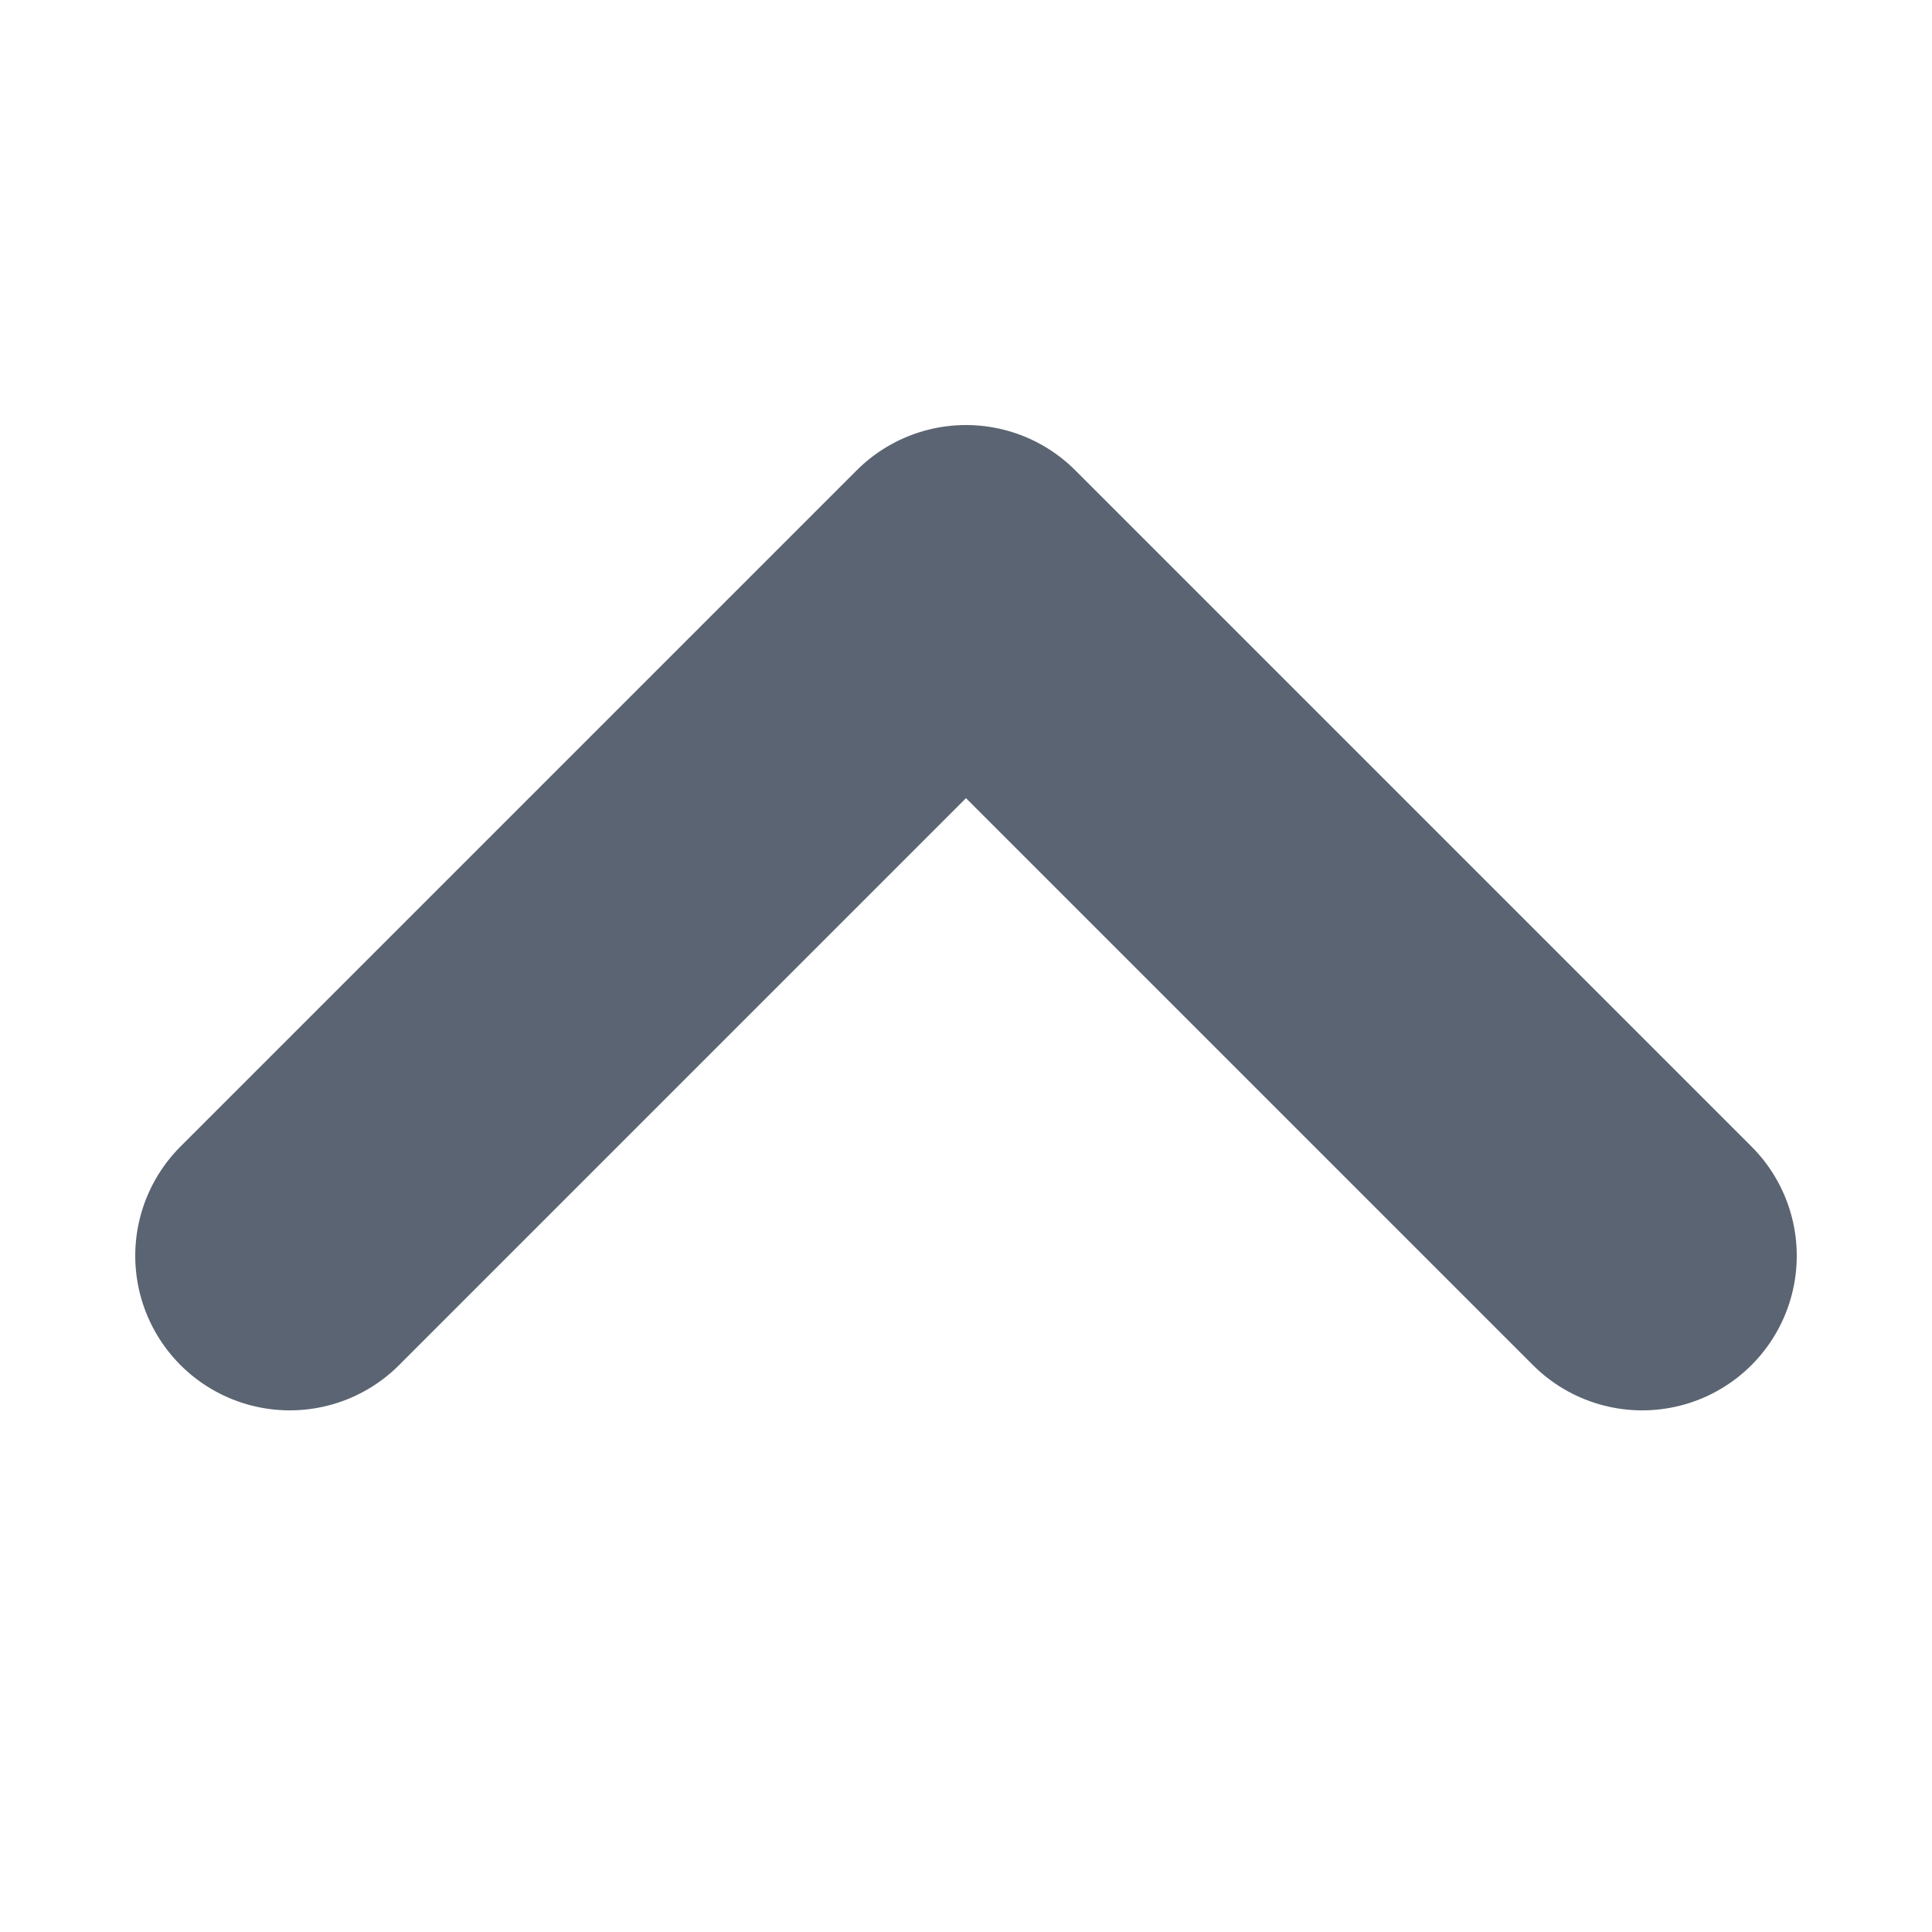
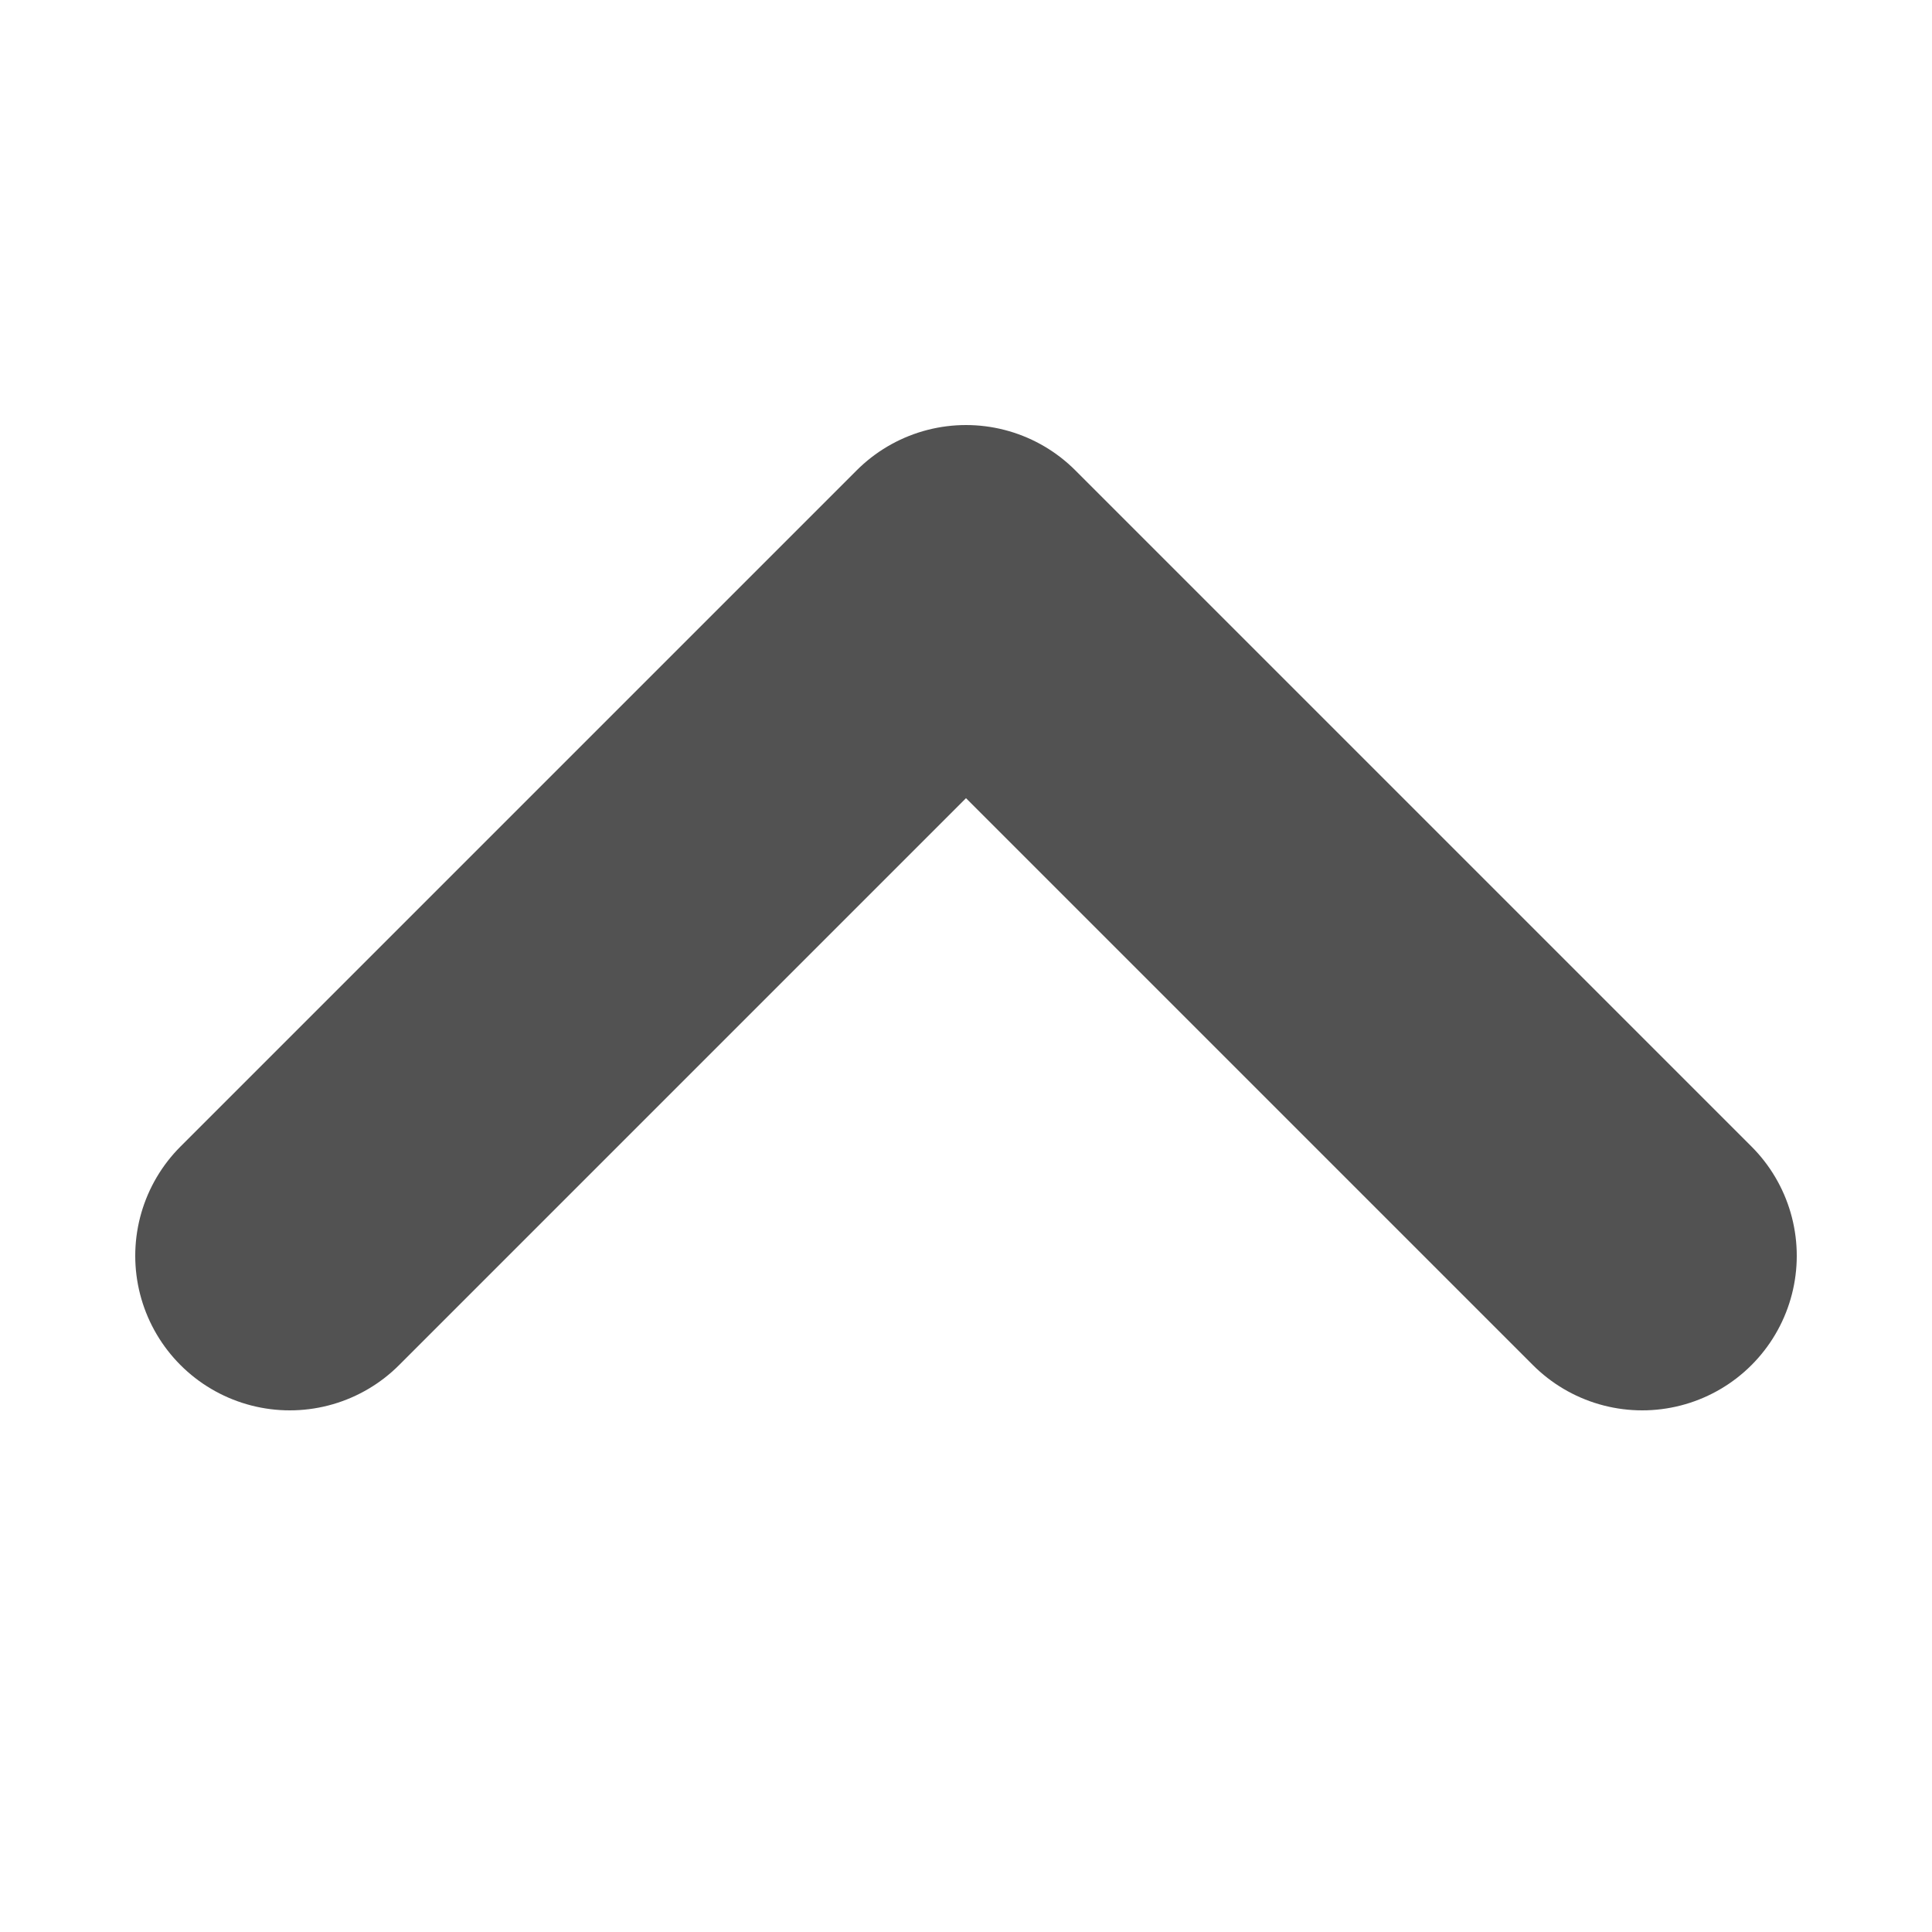
<svg xmlns="http://www.w3.org/2000/svg" width="10" height="10" viewBox="0 0 10 10">
-   <path d="M1.5 6.5 L5 3 L8.5 6.5" fill="none" stroke="#5B6472" stroke-width="1.6" stroke-linecap="round" stroke-linejoin="round" />
+   <path d="M1.5 6.5 L5 3 L8.5 6.5" fill="none" stroke="#525252" stroke-width="1.6" stroke-linecap="round" stroke-linejoin="round" />
</svg>
